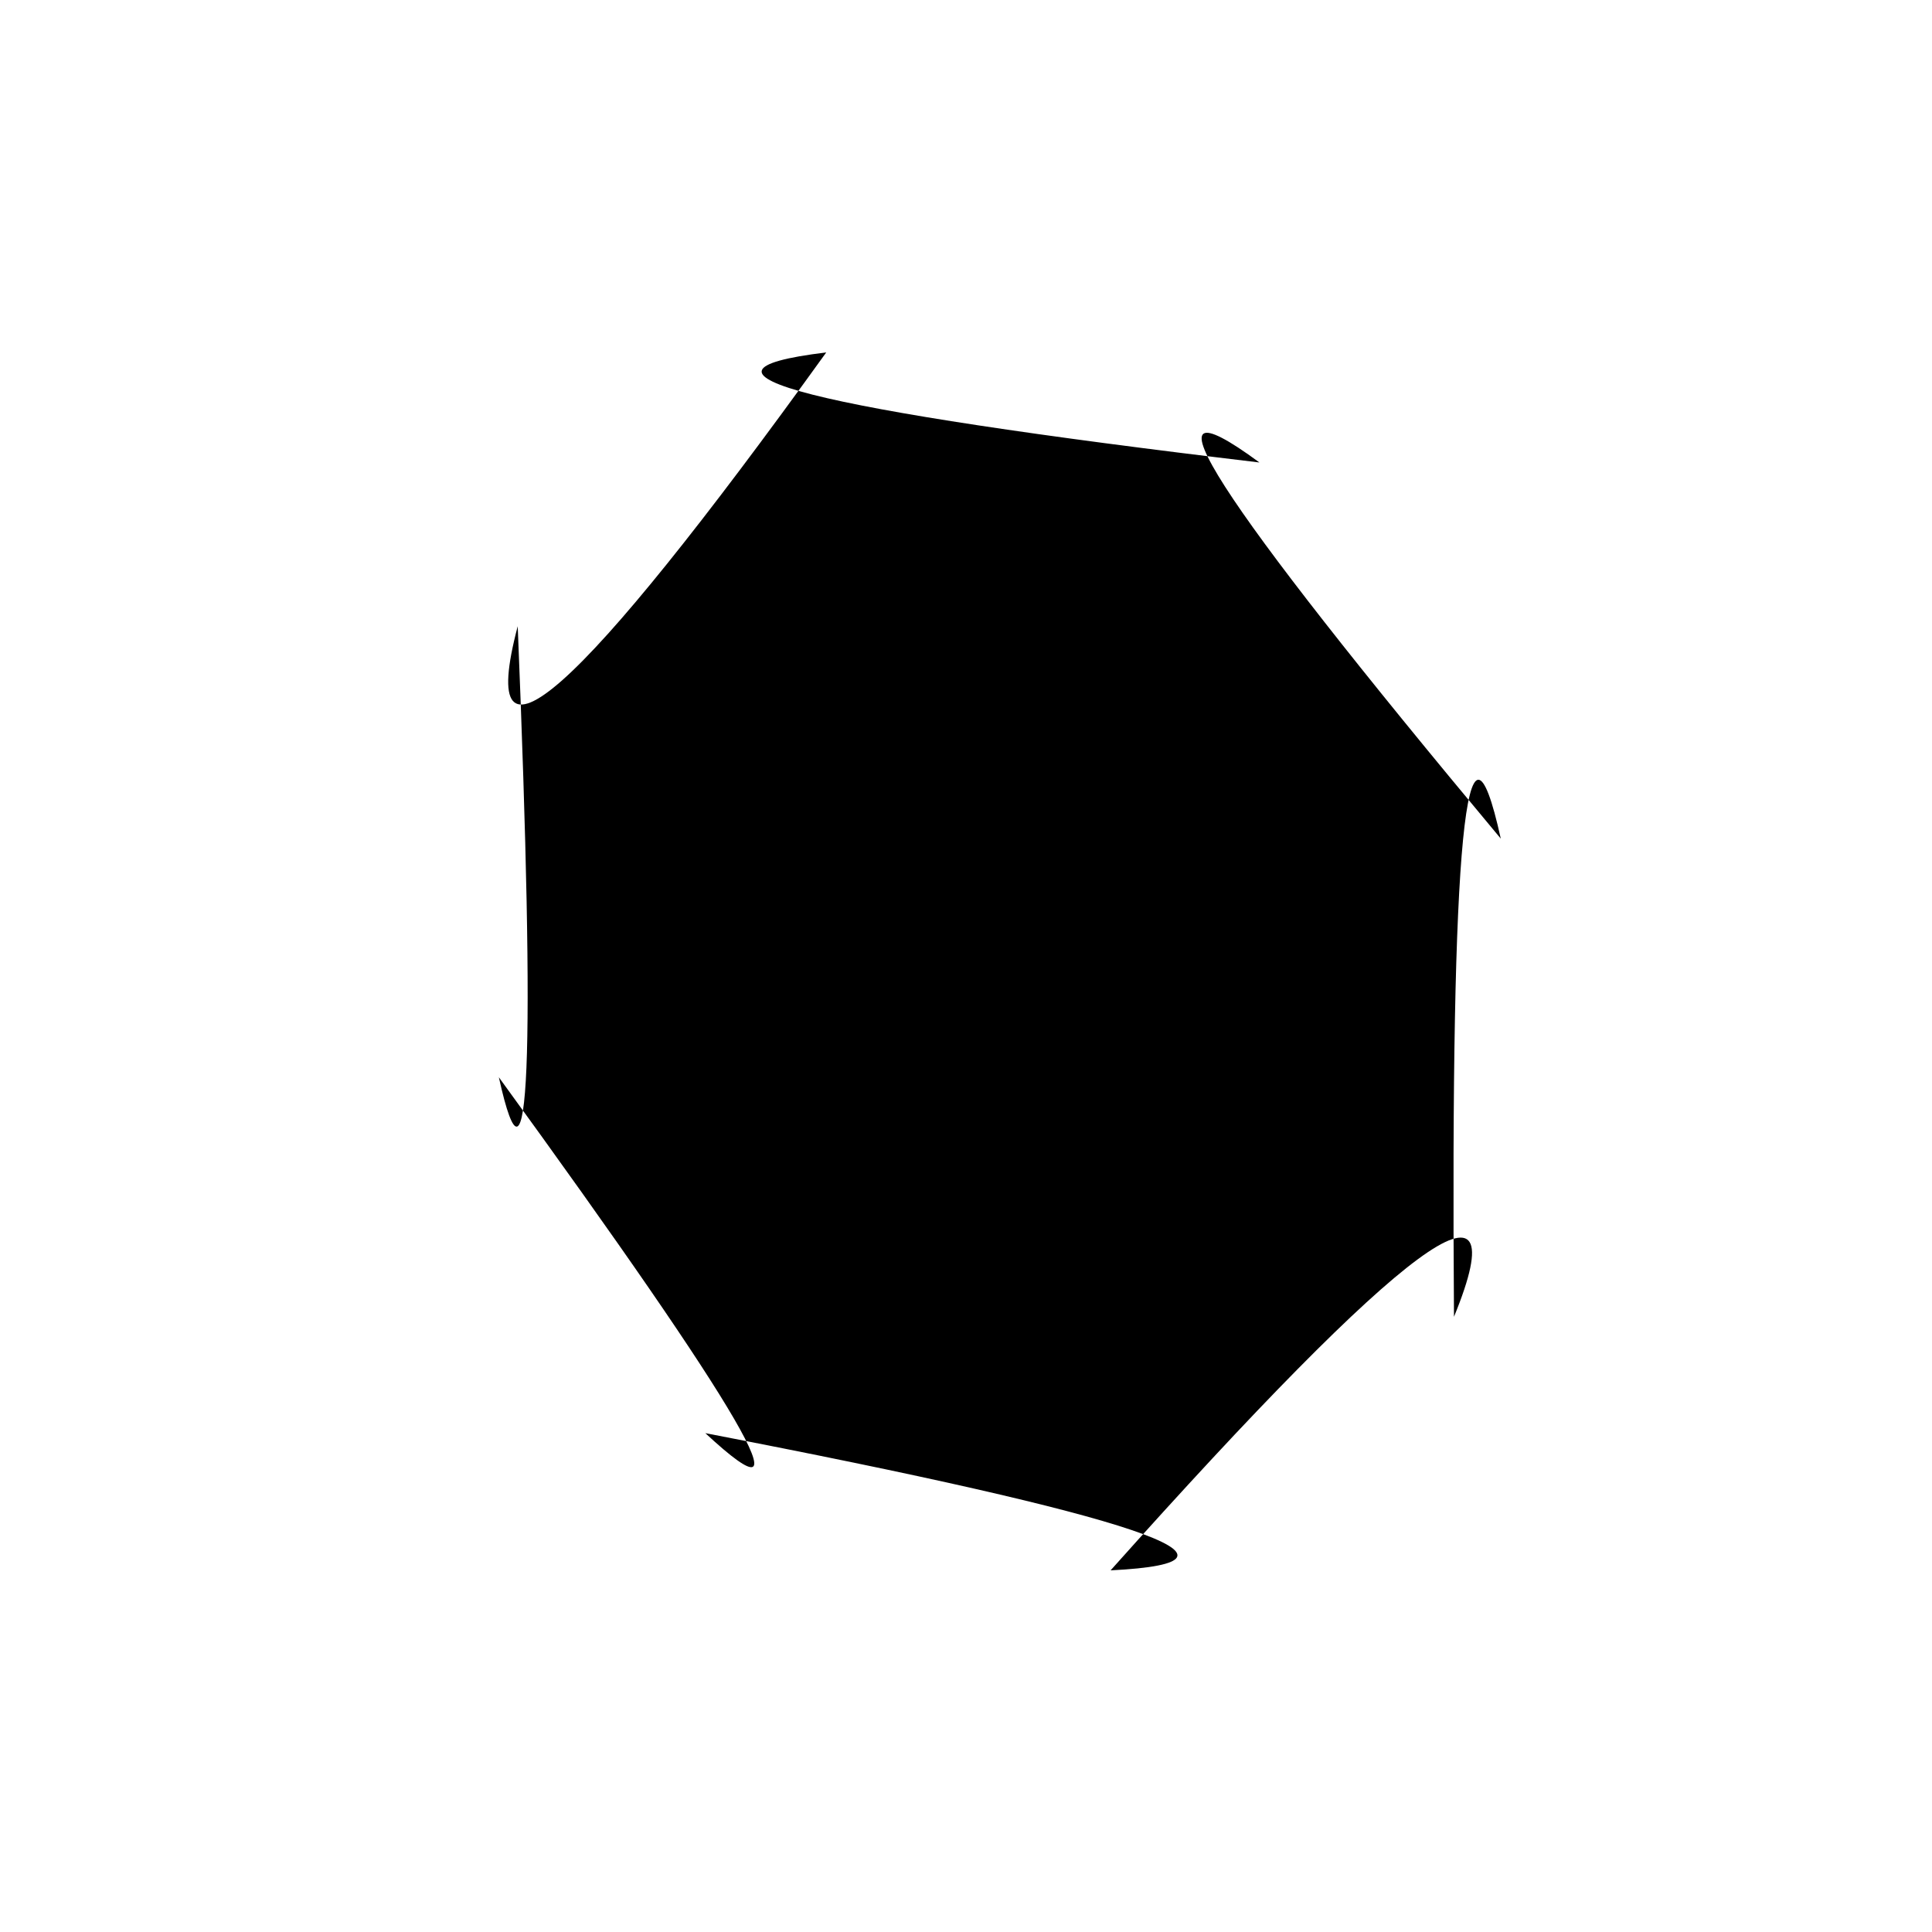
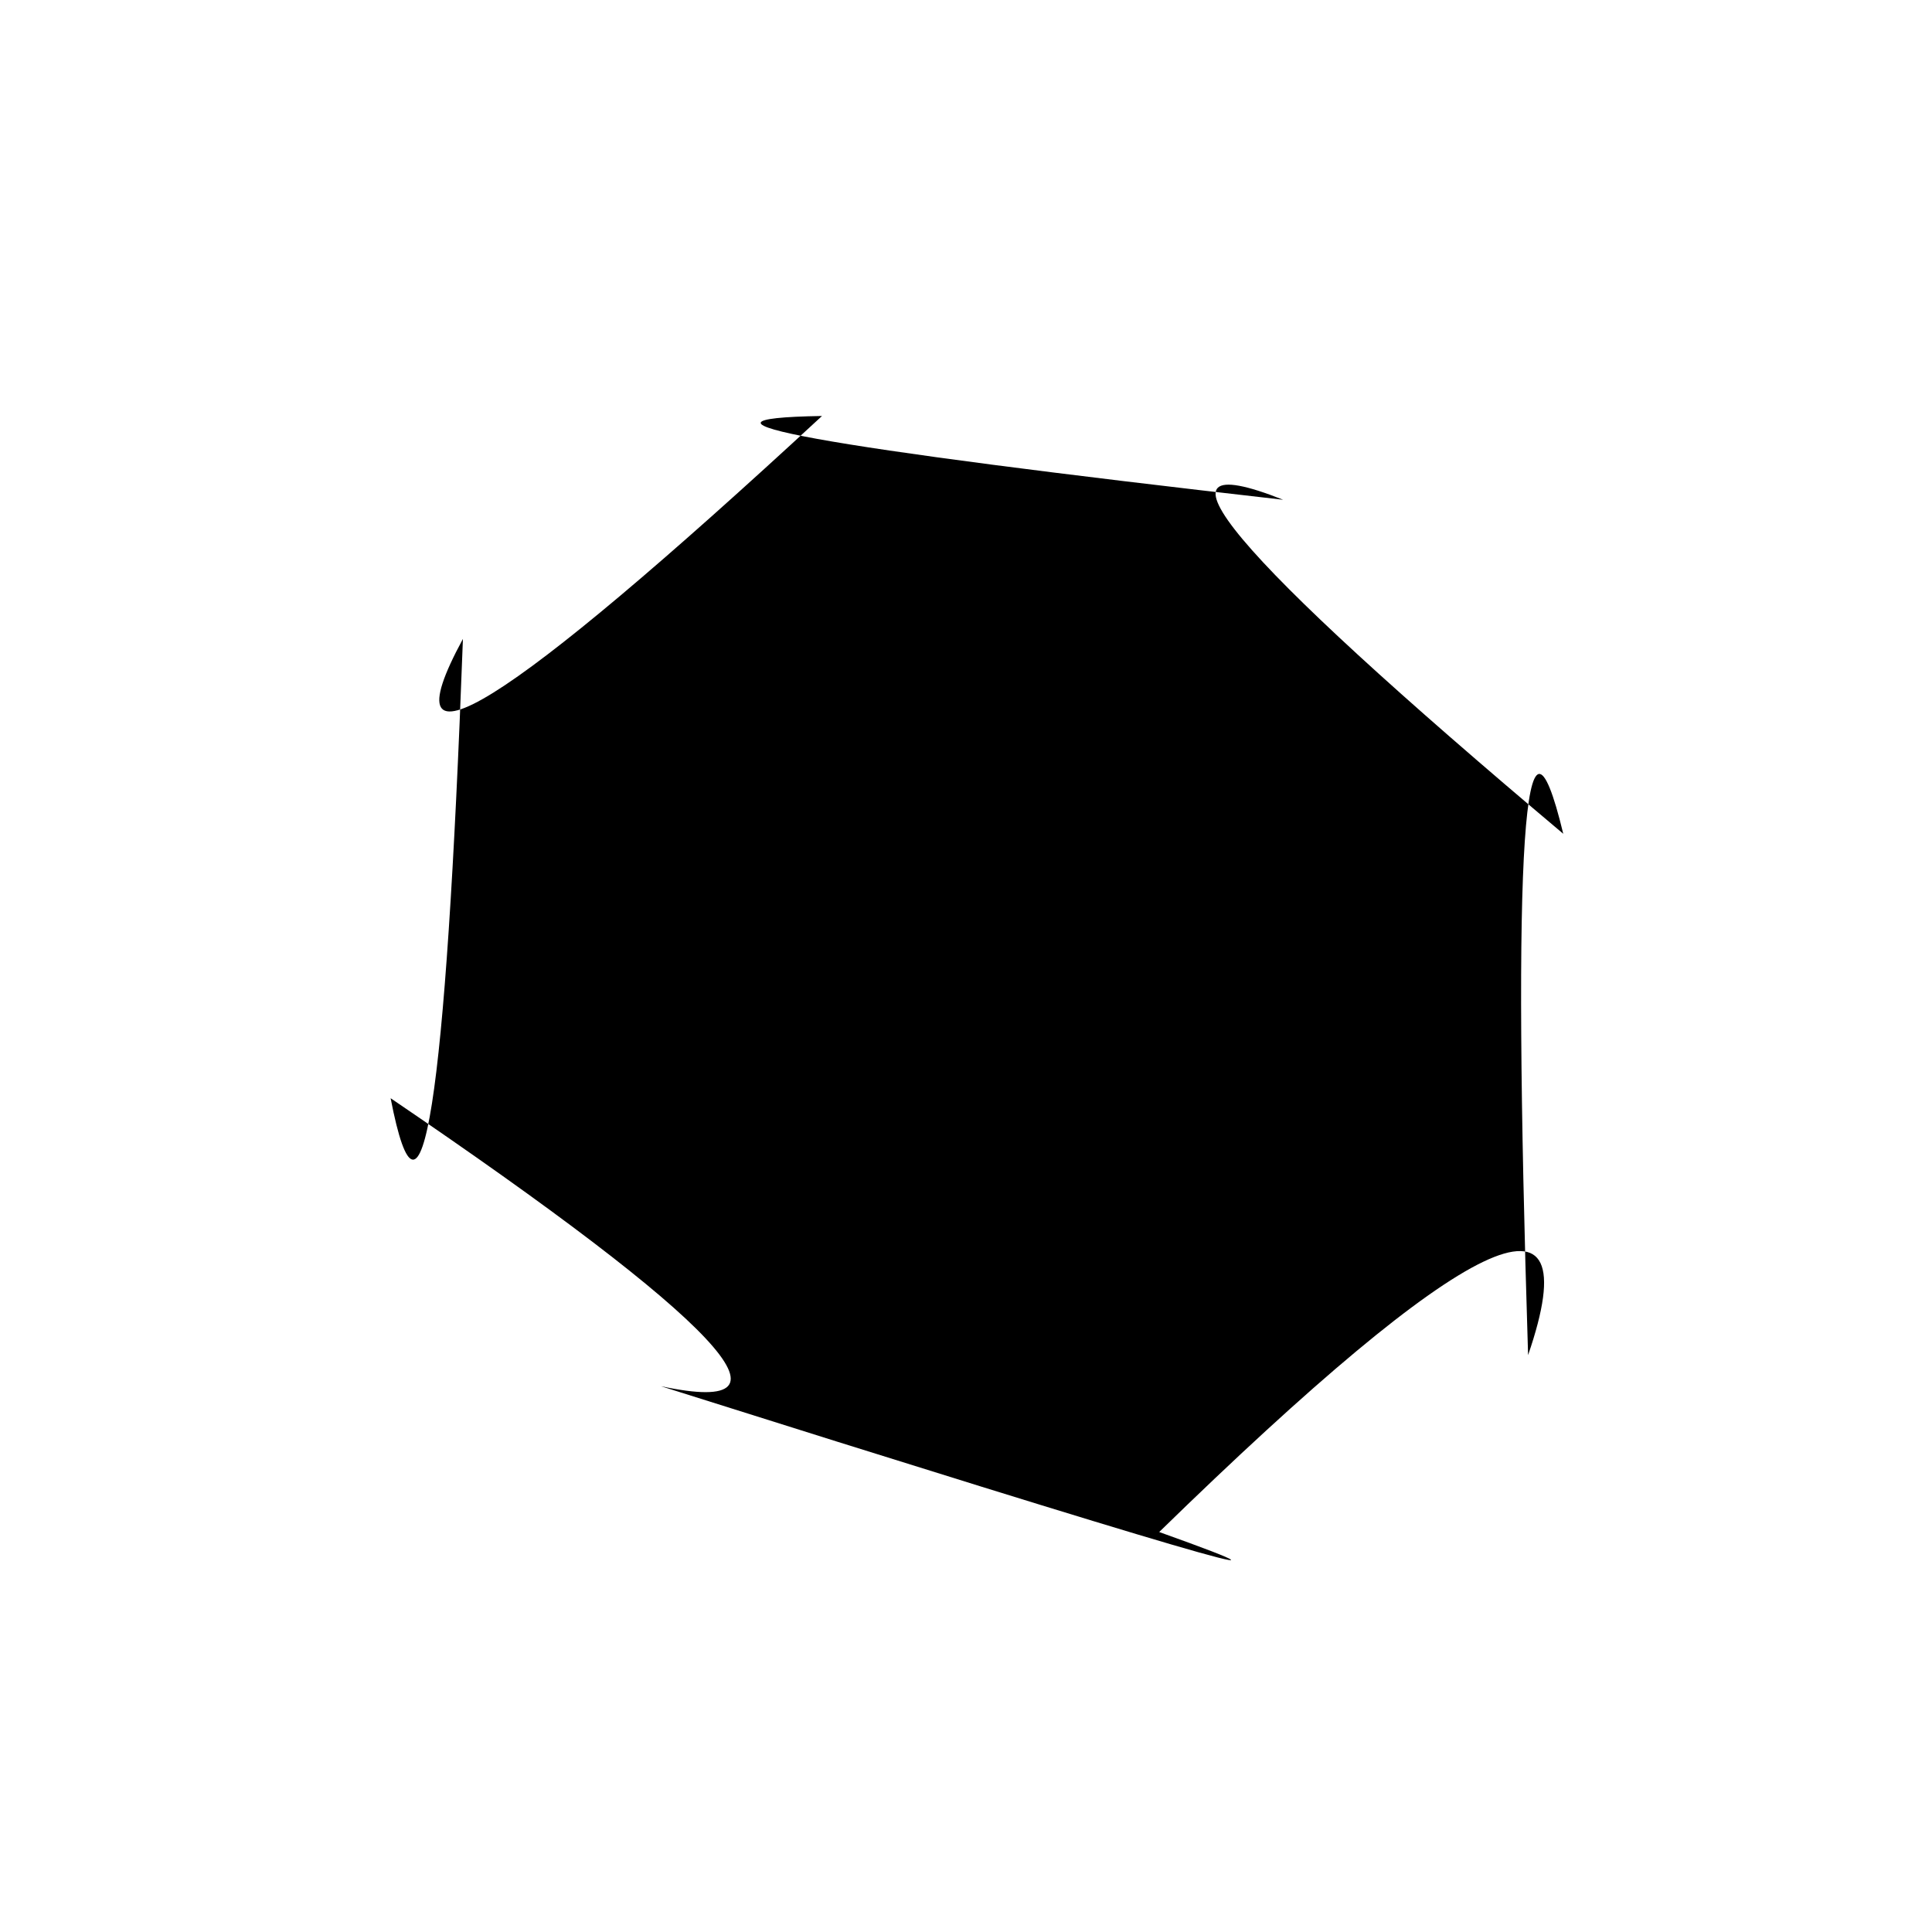
<svg xmlns="http://www.w3.org/2000/svg" viewBox="0 0 64 64" aria-hidden="true">
-   <path fill="black" d="M 41.72 15.32 Q 35.45 10.7 49.715 27.78 Q 47.99 19.94 48.165 43.62 Q 51.44 35.62 36.79 52.02 Q 44.89 51.62 23.365 47.475 Q 28.69 52.42 16.525 35.685 Q 18.04 42.53 17.15 20.745 Q 15.01 28.84 27.37 11.675 Q 19.29 12.65 41.72 15.32 Z" />
+   <path fill="black" d="M 42.505 16.555 Q 35.19 13.65 51.785 27.62 Q 49.82 19.46 50.62 44.89 Q 53.75 35.78 38.4 50.75 Q 47.49 54 21.895 45.92 Q 29.31 47.5 12.94 36.38 Q 14.48 44.34 15.335 21.165 Q 11.4 28.42 27.23 13.78 Q 19.27 13.91 42.505 16.555 Z" />
</svg>
